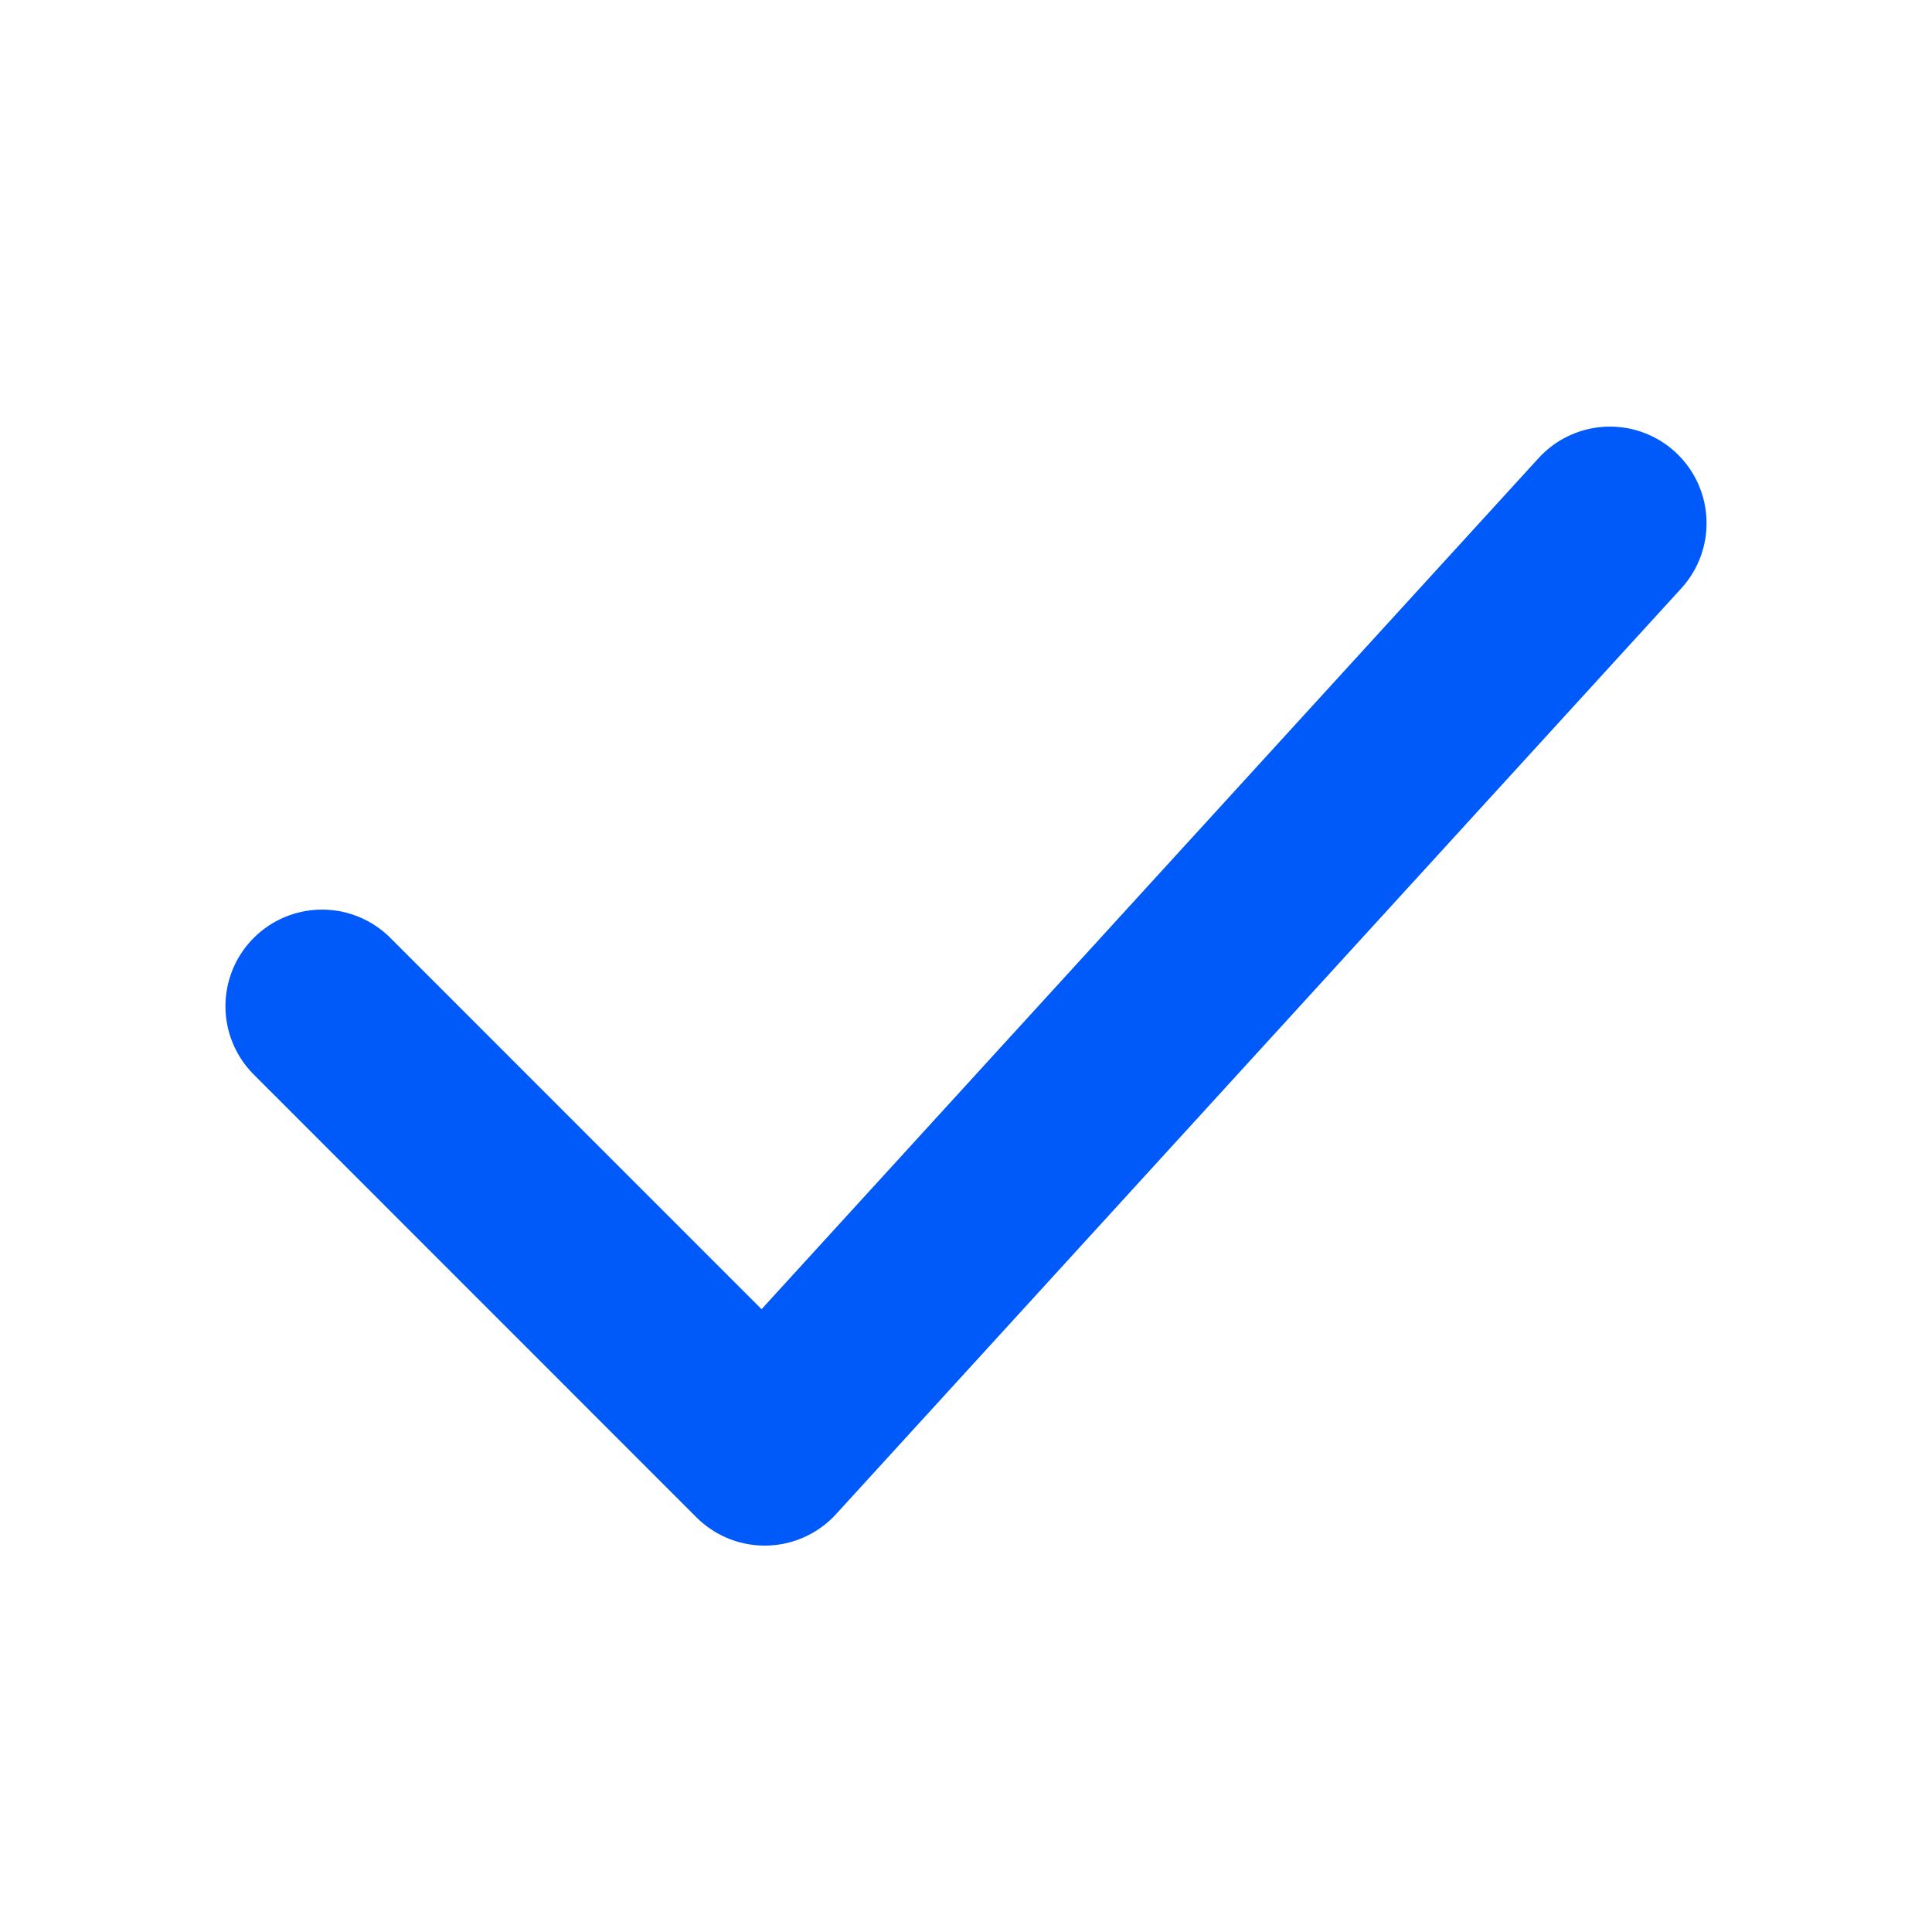
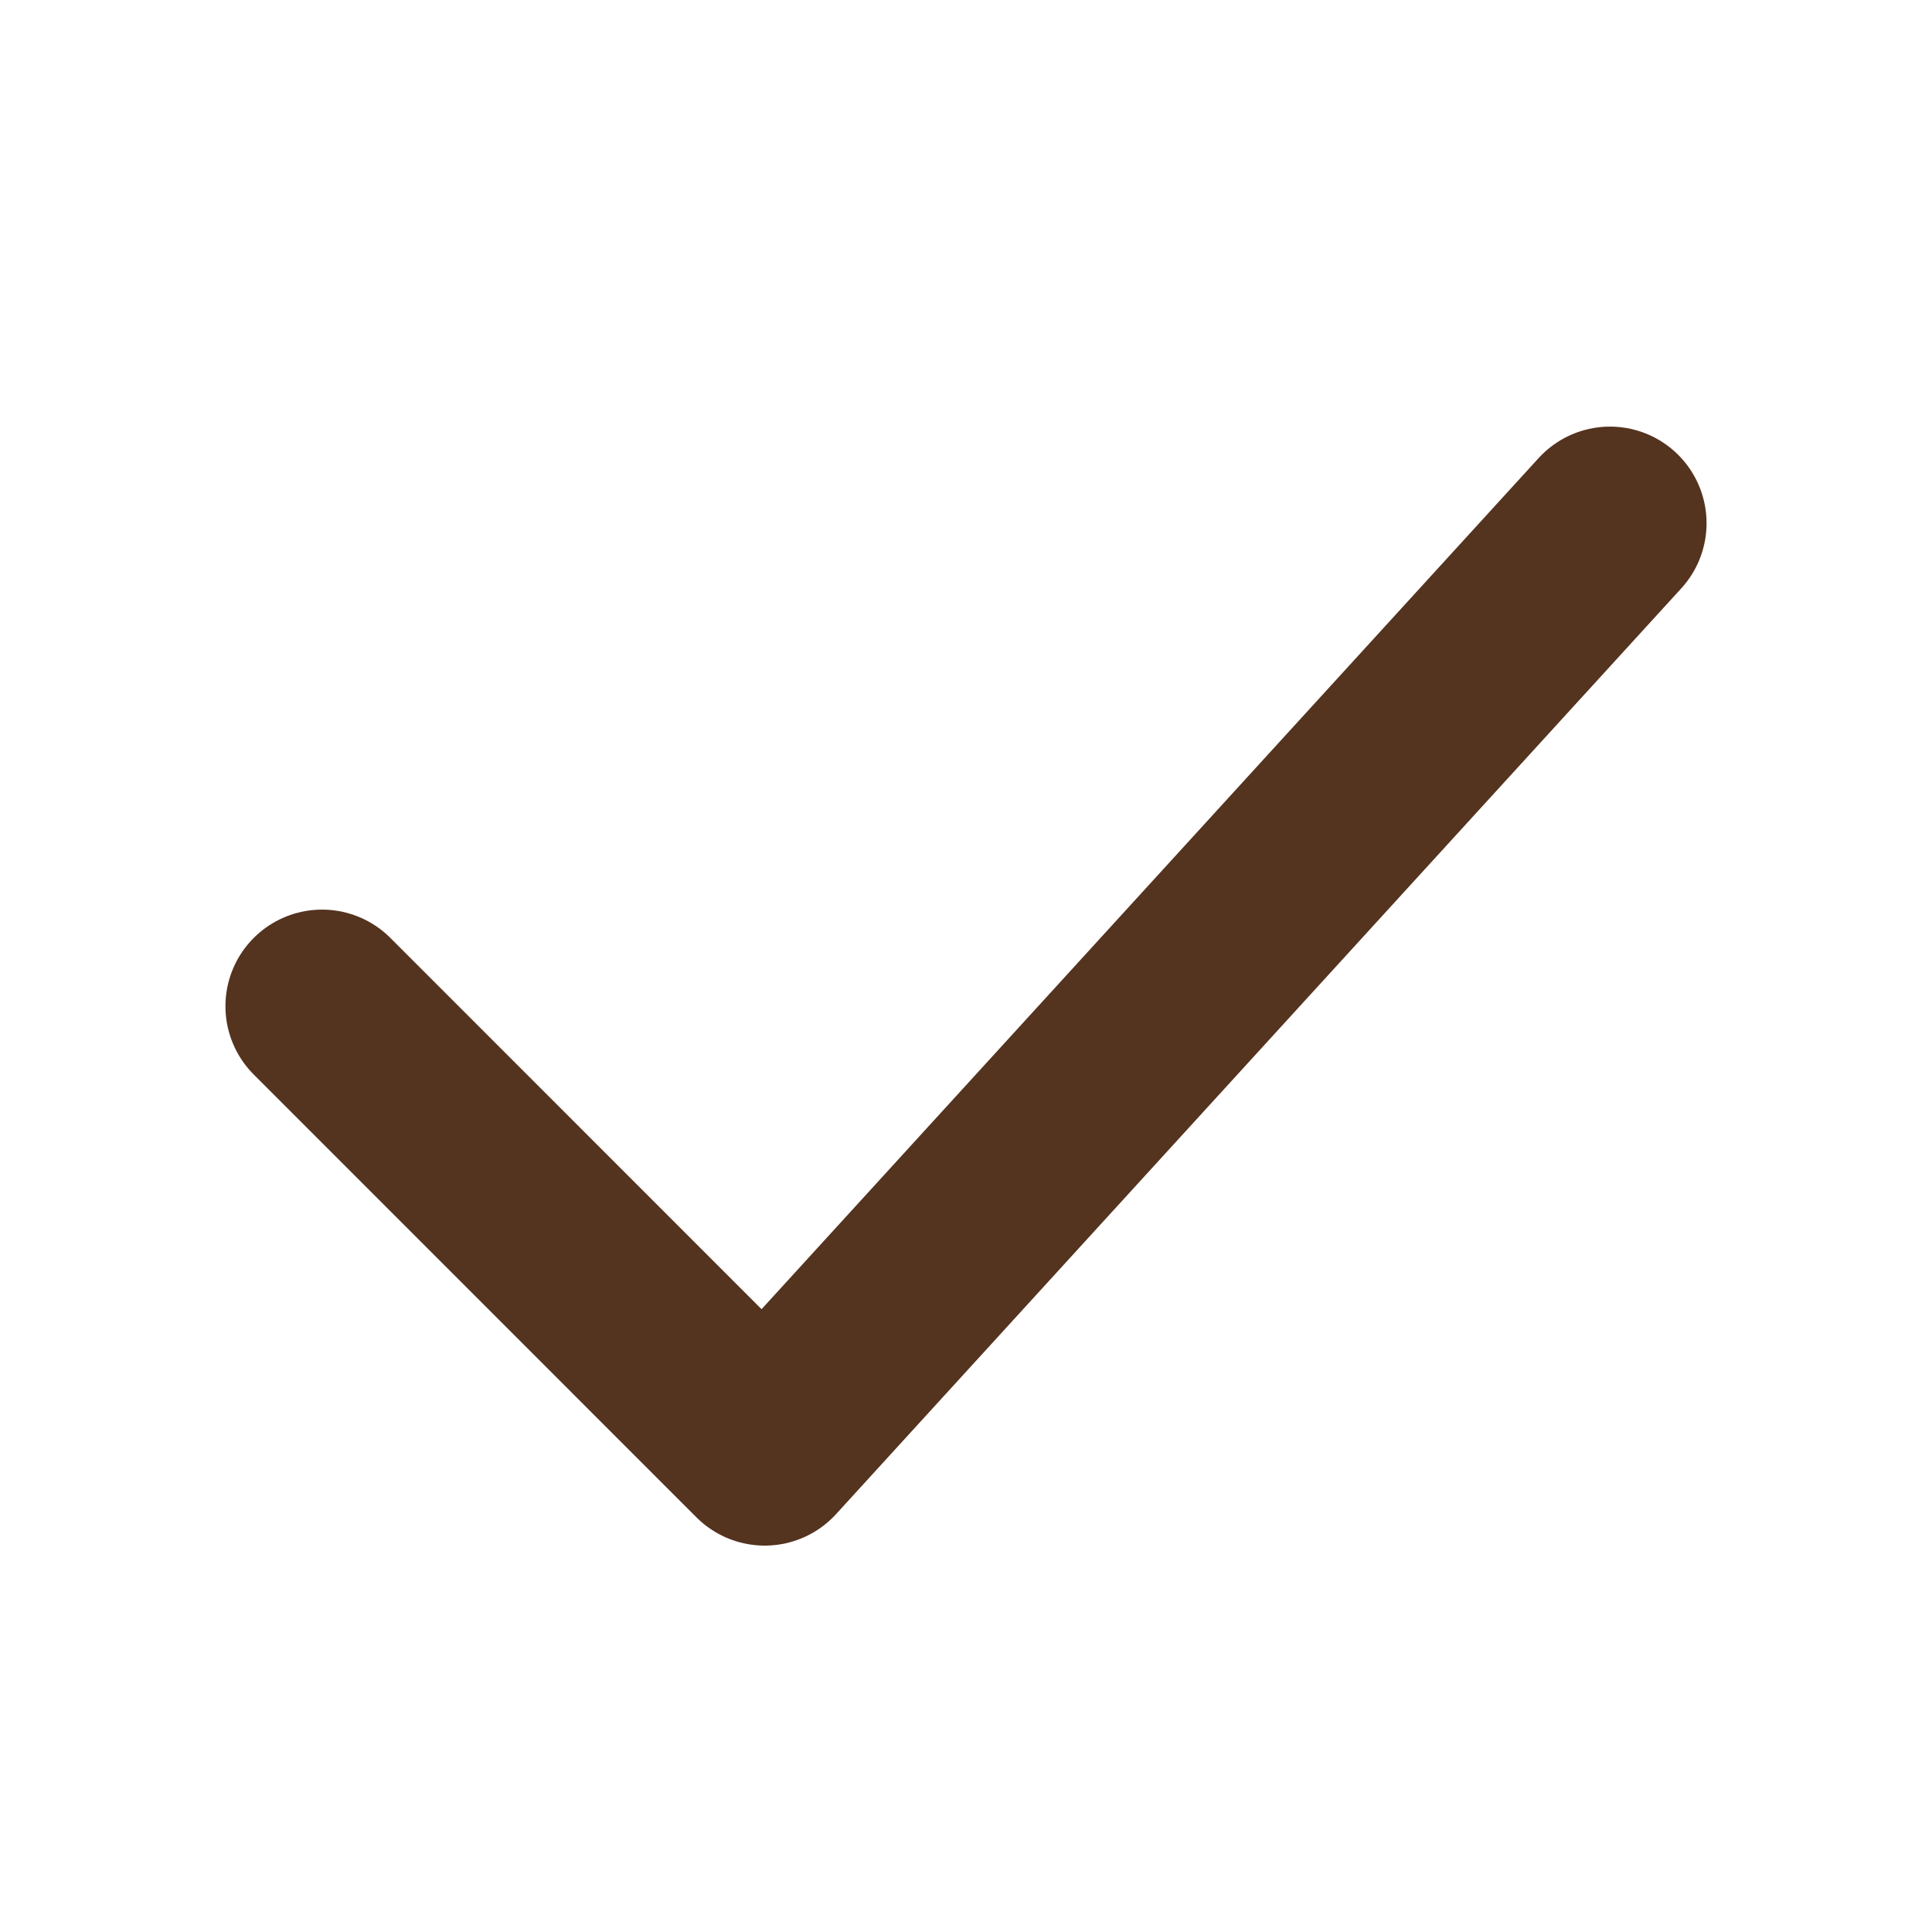
<svg xmlns="http://www.w3.org/2000/svg" preserveAspectRatio="none" overflow="visible" style="display: block;" width="16" height="16" viewBox="0 0 16 16" fill="none">
  <g id="icon/check">
-     <path id="Vector" d="M2.667 8.333L6.333 12L13.333 4.333" stroke="#005AFA" stroke-width="1.6" stroke-linecap="round" stroke-linejoin="round" />
+     <path id="Vector" d="M2.667 8.333L6.333 12L13.333 4.333" stroke="#54331F" stroke-width="1.6" stroke-linecap="round" stroke-linejoin="round" />
  </g>
</svg>
